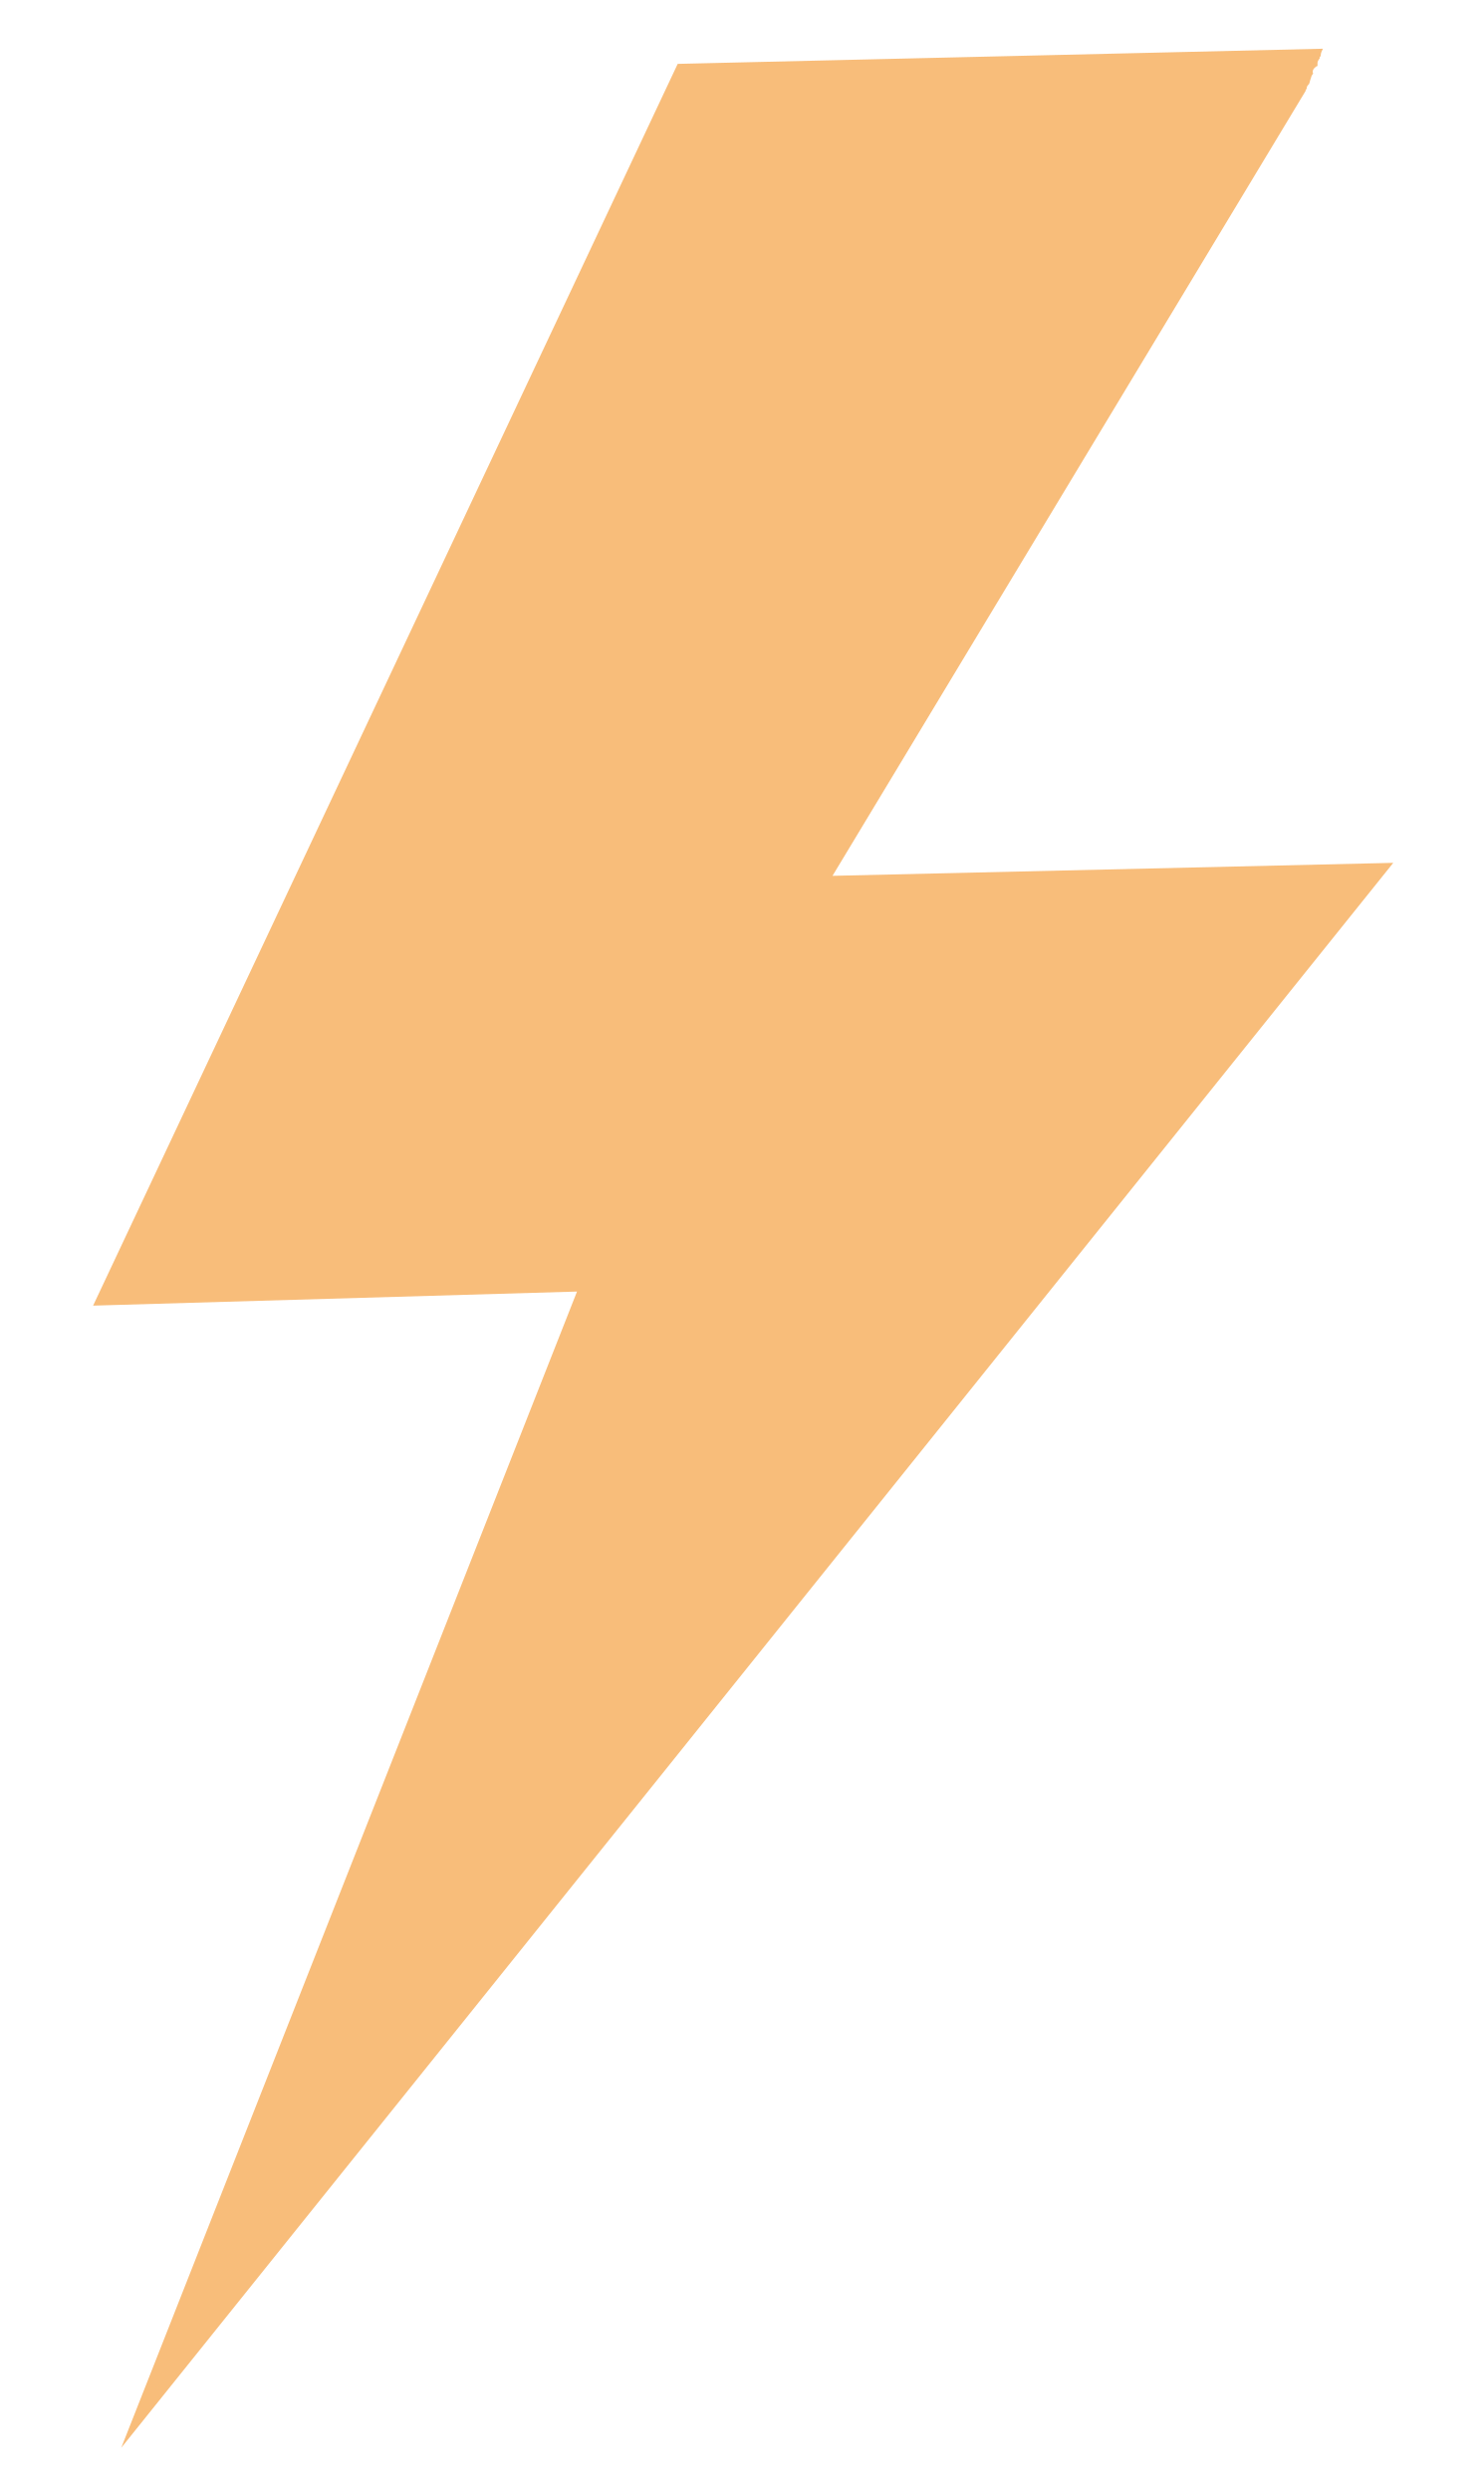
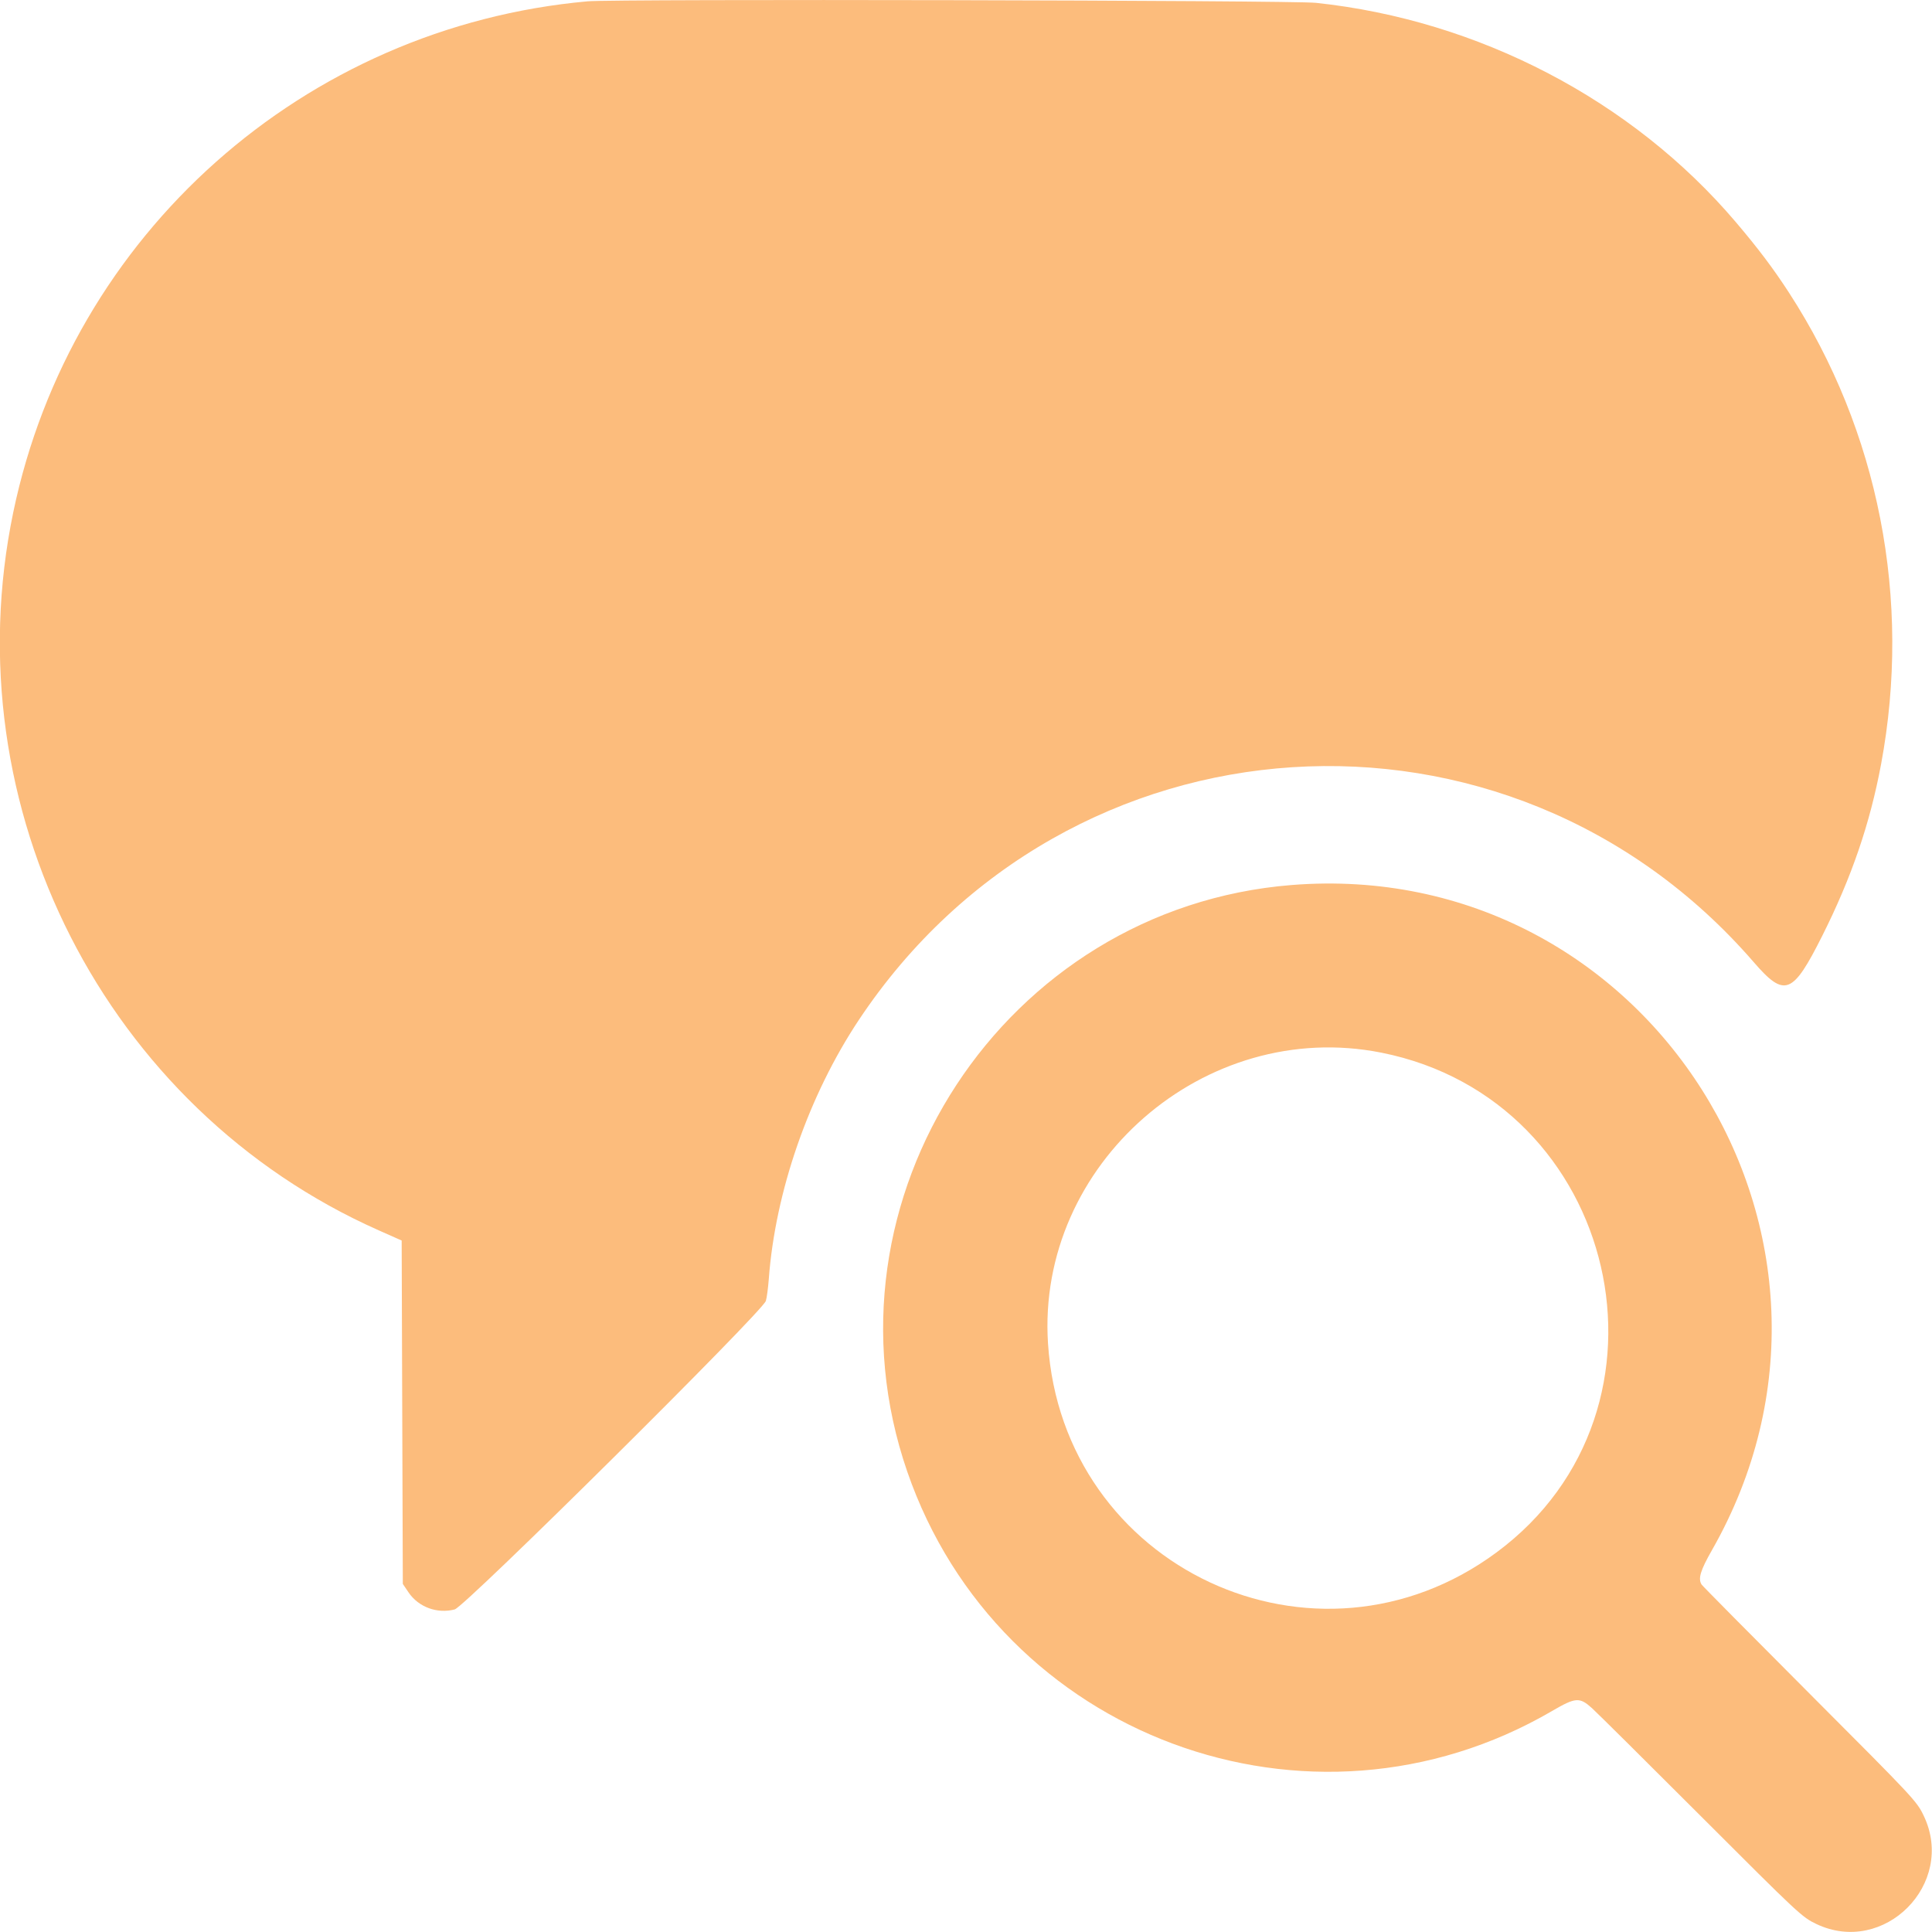
- <svg xmlns="http://www.w3.org/2000/svg" enable-background="new 0 0 137 230" viewBox="0 0 137 230">
-   <g fill="#f8bd7a">
-     <path d="m922.9 113.8-2.3-.3c.2 1.2.3 2.5.5 3.8.5-1.2 1.2-2.4 1.8-3.5z" />
-     <path d="m53.3 119.3-42.1 106.8 117.5-146.4-51.8 1.2 43.7-72.5c0-.1 0-.1.1-.2 0-.1 0-.2.1-.3s0-.1.1-.1c.1-.2.1-.4.2-.6 0-.1.1-.3.2-.4-.1-.2 0-.4.1-.5s.2-.2.3-.2v-.1c0-.1 0-.1 0-.2s.1-.3.2-.4v-.1c0-.1.1-.1.1-.1v-.1c0-.2.1-.4.2-.6l-59.6 1.4-54 114.7z" />
+ <svg xmlns="http://www.w3.org/2000/svg" id="svg" version="1.1" width="400" height="400" viewBox="0, 0, 400,400">
+   <g id="svgg">
+     <path id="path0" d="M121.680 0.272 C 62.986 5.544,14.721 48.471,2.749 106.048 C -9.957 167.155,21.815 229.599,78.397 254.721 L 83.161 256.836 83.280 292.383 L 83.398 327.930 84.585 329.688 C 86.642 332.735,90.522 334.166,94.145 333.213 C 96.281 332.651,157.883 271.572,158.562 269.342 C 158.759 268.694,159.031 266.670,159.167 264.844 C 160.512 246.689,167.439 226.762,177.839 211.133 C 220.948 146.344,312.228 140.464,363.090 199.201 C 369.502 206.606,371.141 205.976,377.279 193.750 C 383.330 181.696,387.160 170.525,389.458 158.222 C 395.821 124.159,388.991 89.228,370.362 60.547 C 367.113 55.544,363.975 51.385,359.342 45.936 C 337.924 20.748,306.142 4.163,272.440 0.586 C 267.417 0.053,127.365 -0.239,121.680 0.272 M267.383 183.237 C 207.913 188.004,168.393 248.344,187.840 304.688 C 206.794 359.607,271.159 383.506,321.325 354.252 C 326.213 351.402,327.027 351.341,329.577 353.633 C 330.604 354.557,340.799 364.670,352.231 376.106 C 372.431 396.313,373.103 396.940,376.059 398.346 C 390.086 405.017,404.992 390.034,398.309 375.982 C 396.854 372.921,396.406 372.441,374.728 350.725 C 362.574 338.549,352.480 328.351,352.297 328.063 C 351.530 326.852,352.041 325.152,354.435 320.954 C 391.229 256.420,341.228 177.317,267.383 183.237 M285.978 217.939 C 335.238 227.732,349.997 291.688,309.853 321.400 C 272.420 349.106,219.983 324.673,216.977 278.125 C 214.583 241.044,249.407 210.669,285.978 217.939 " stroke="none" fill="#fcbc7c" fill-rule="evenodd" />
+     <path id="path1" d="" stroke="none" fill="#100bc7c" fill-rule="evenodd" />
+     <path id="path2" d="" stroke="none" fill="#100bc7c" fill-rule="evenodd" />
+     <path id="path3" d="" stroke="none" fill="#100bc7c" fill-rule="evenodd" />
+     <path id="path4" d="" stroke="none" fill="#100bc7c" fill-rule="evenodd" />
  </g>
</svg>
